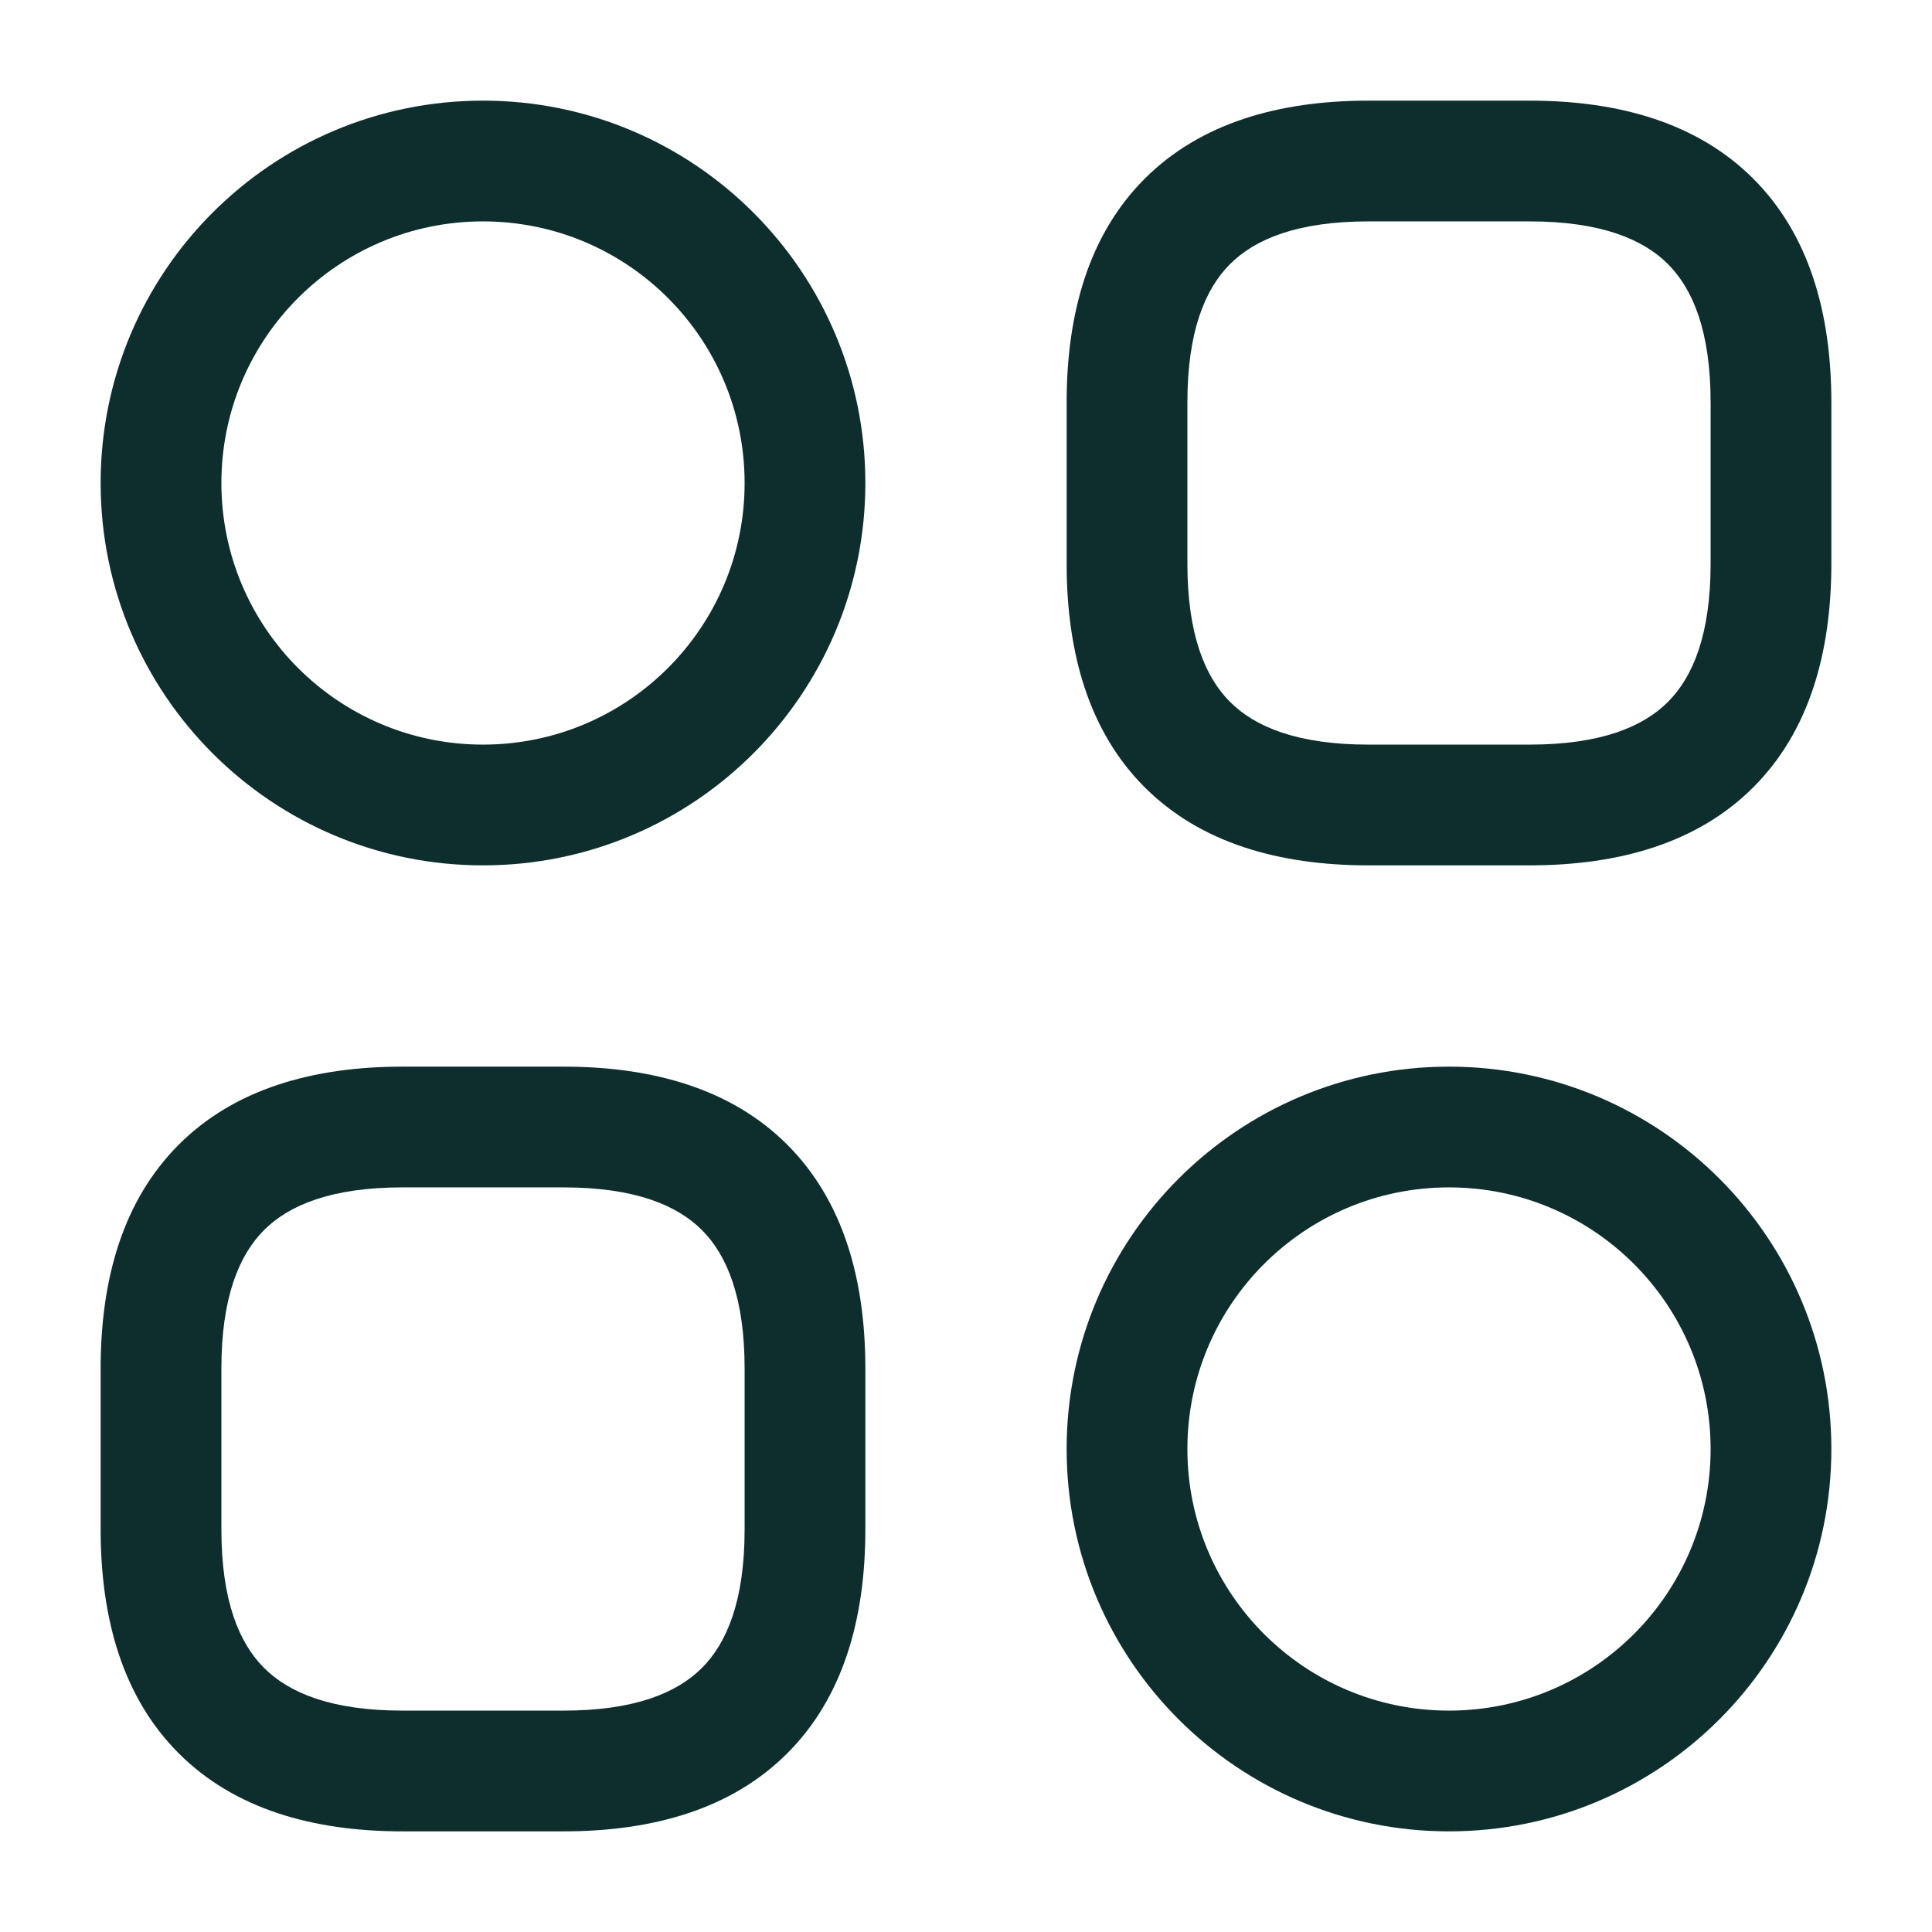
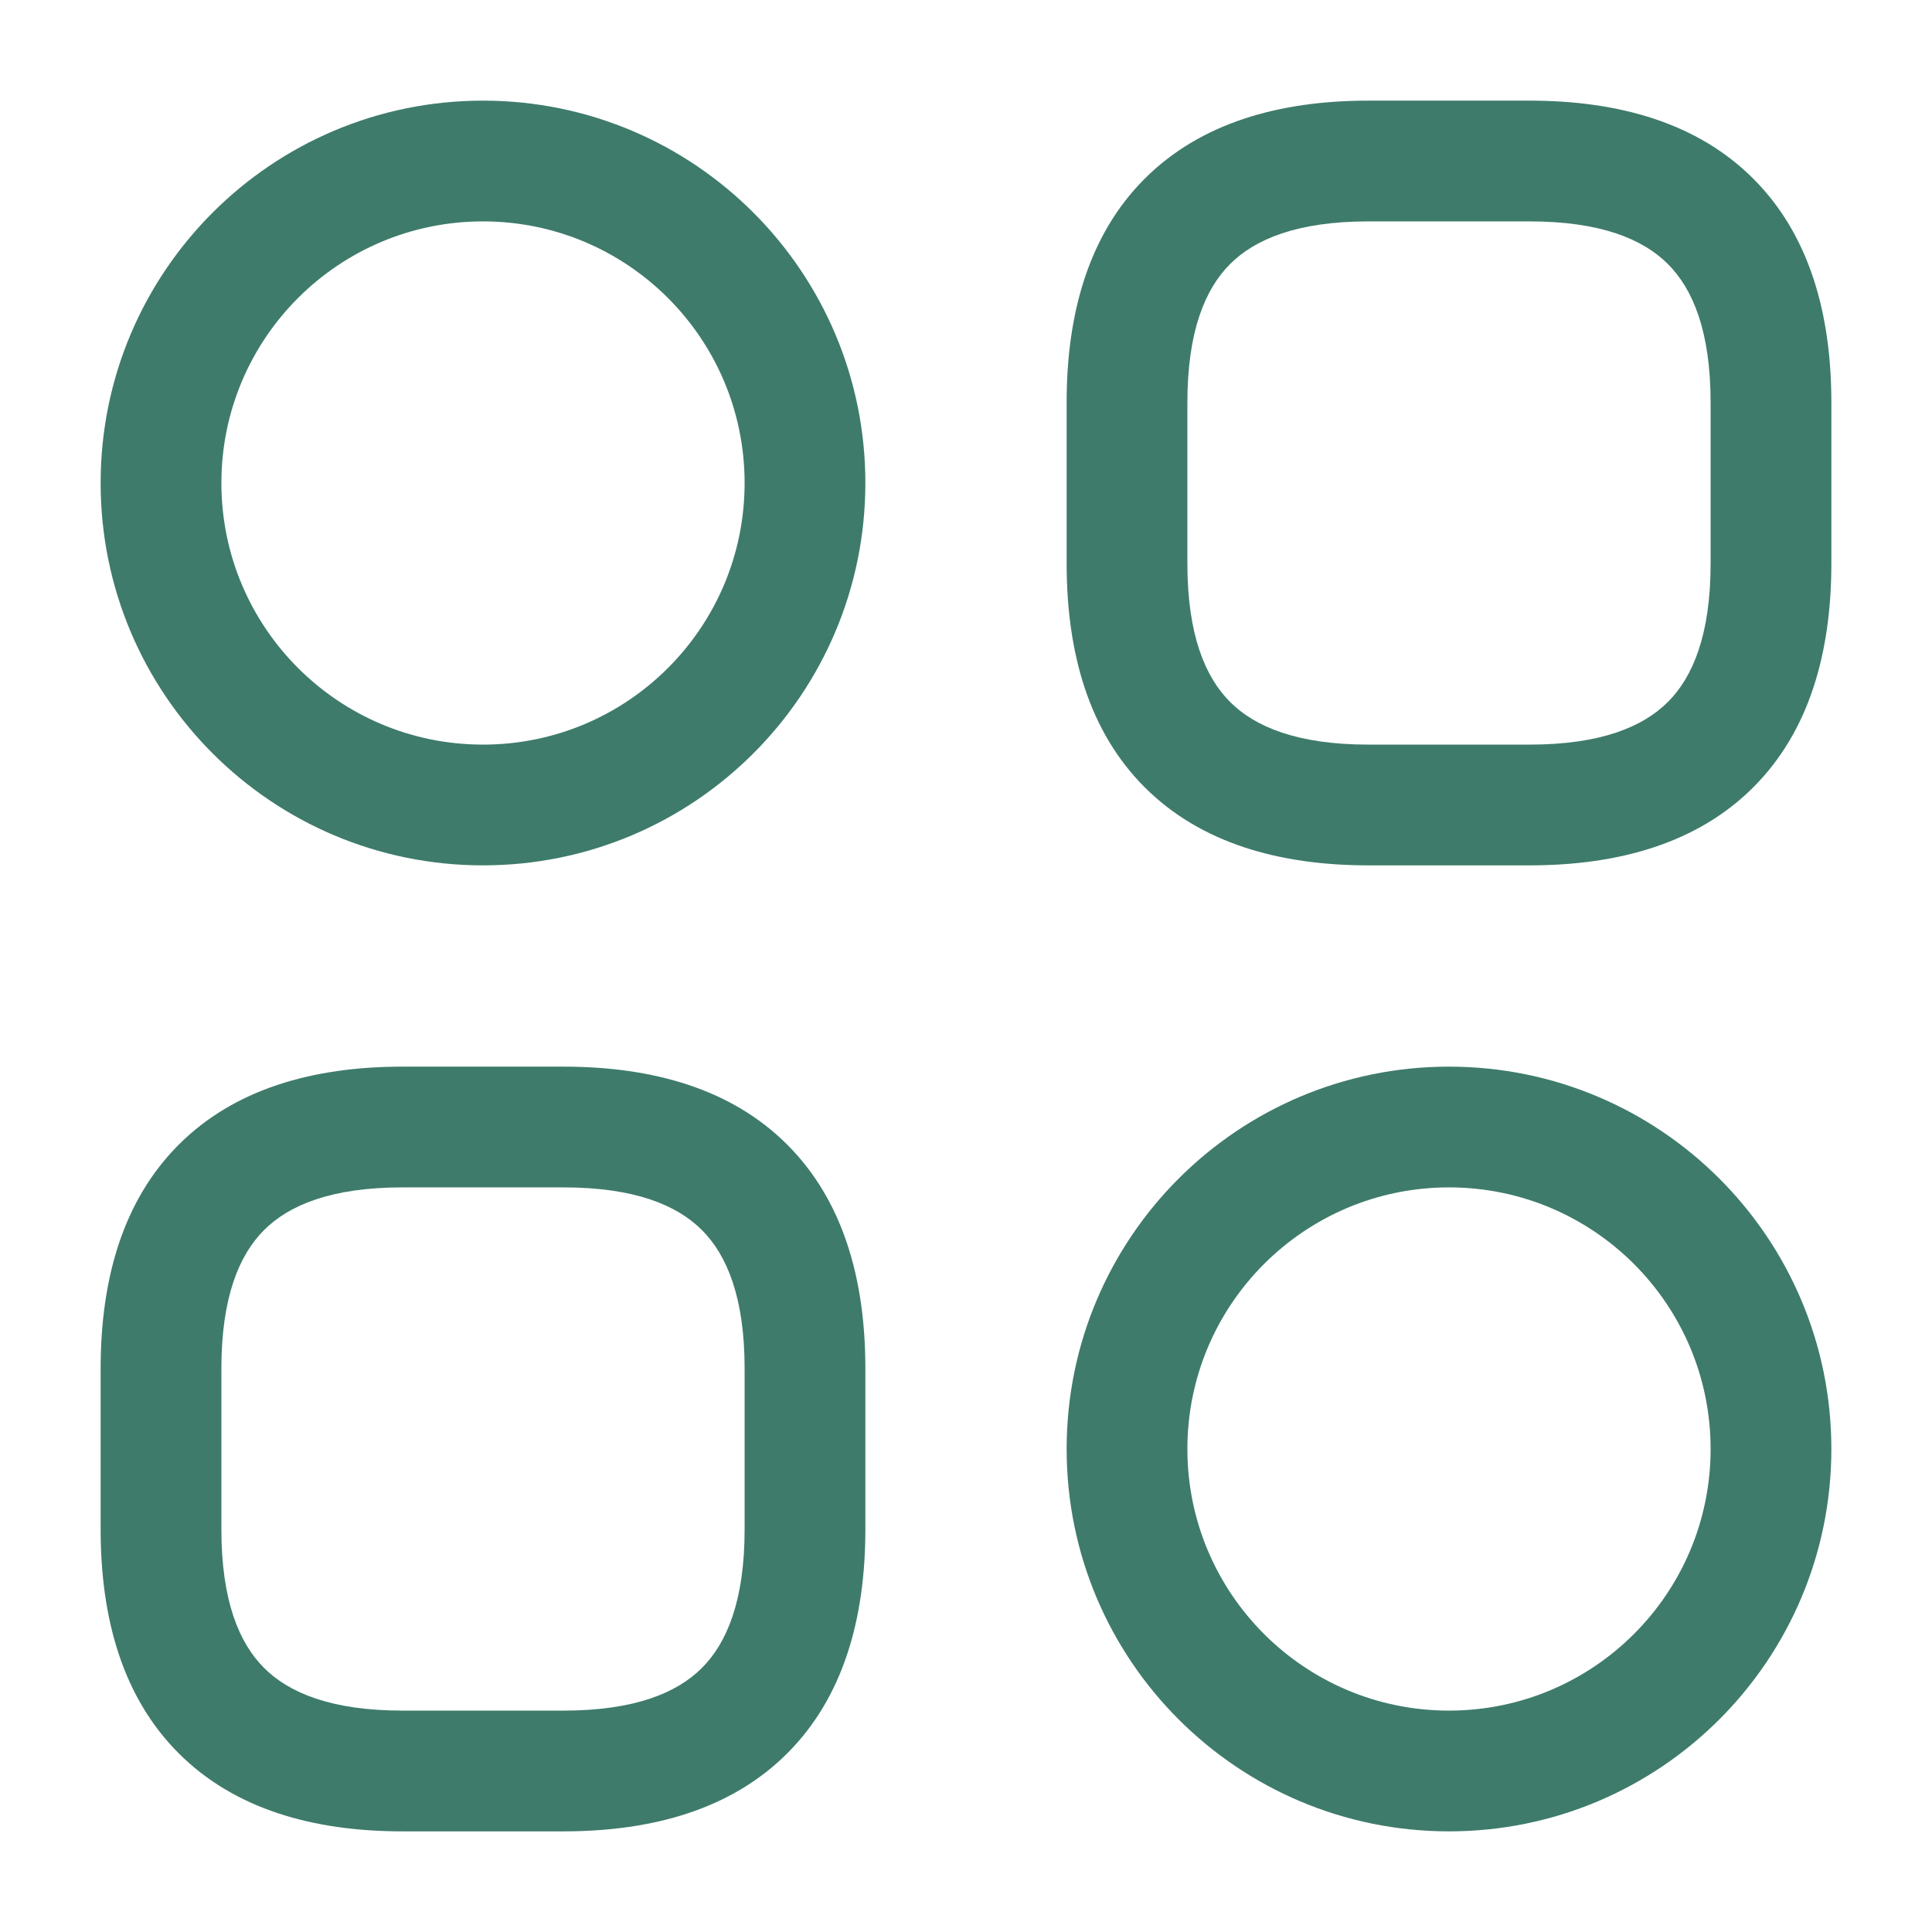
<svg xmlns="http://www.w3.org/2000/svg" width="22" height="22" viewBox="0 0 22 22" fill="none">
-   <path fill-rule="evenodd" clip-rule="evenodd" d="M13.035 2.035C13.668 1.402 14.561 1.146 15.583 1.146H17.417C18.439 1.146 19.333 1.402 19.965 2.035C20.598 2.667 20.854 3.561 20.854 4.583V6.417C20.854 7.439 20.598 8.333 19.965 8.965C19.333 9.598 18.439 9.854 17.417 9.854H15.583C14.561 9.854 13.668 9.598 13.035 8.965C12.402 8.333 12.146 7.439 12.146 6.417V4.583C12.146 3.561 12.402 2.667 13.035 2.035ZM14.007 3.007C13.723 3.291 13.521 3.773 13.521 4.583V6.417C13.521 7.227 13.723 7.709 14.007 7.993C14.291 8.277 14.773 8.479 15.583 8.479H17.417C18.227 8.479 18.709 8.277 18.993 7.993C19.277 7.709 19.479 7.227 19.479 6.417V4.583C19.479 3.773 19.277 3.291 18.993 3.007C18.709 2.723 18.227 2.521 17.417 2.521H15.583C14.773 2.521 14.291 2.723 14.007 3.007Z" fill="#0E2E2D" />
-   <path fill-rule="evenodd" clip-rule="evenodd" d="M2.035 13.035C2.667 12.402 3.561 12.146 4.583 12.146H6.417C7.439 12.146 8.333 12.402 8.965 13.035C9.598 13.668 9.854 14.561 9.854 15.583V17.417C9.854 18.439 9.598 19.333 8.965 19.965C8.333 20.598 7.439 20.854 6.417 20.854H4.583C3.561 20.854 2.667 20.598 2.035 19.965C1.402 19.333 1.146 18.439 1.146 17.417V15.583C1.146 14.561 1.402 13.668 2.035 13.035ZM3.007 14.007C2.723 14.291 2.521 14.773 2.521 15.583V17.417C2.521 18.227 2.723 18.709 3.007 18.993C3.291 19.277 3.773 19.479 4.583 19.479H6.417C7.227 19.479 7.709 19.277 7.993 18.993C8.277 18.709 8.479 18.227 8.479 17.417V15.583C8.479 14.773 8.277 14.291 7.993 14.007C7.709 13.723 7.227 13.521 6.417 13.521H4.583C3.773 13.521 3.291 13.723 3.007 14.007Z" fill="#0E2E2D" />
-   <path fill-rule="evenodd" clip-rule="evenodd" d="M5.5 2.521C3.855 2.521 2.521 3.855 2.521 5.5C2.521 7.145 3.855 8.479 5.5 8.479C7.145 8.479 8.479 7.145 8.479 5.5C8.479 3.855 7.145 2.521 5.5 2.521ZM1.146 5.5C1.146 3.095 3.095 1.146 5.5 1.146C7.905 1.146 9.854 3.095 9.854 5.5C9.854 7.905 7.905 9.854 5.5 9.854C3.095 9.854 1.146 7.905 1.146 5.5Z" fill="#0E2E2D" />
-   <path fill-rule="evenodd" clip-rule="evenodd" d="M16.5 13.521C14.855 13.521 13.521 14.855 13.521 16.5C13.521 18.145 14.855 19.479 16.5 19.479C18.145 19.479 19.479 18.145 19.479 16.5C19.479 14.855 18.145 13.521 16.5 13.521ZM12.146 16.5C12.146 14.095 14.095 12.146 16.5 12.146C18.905 12.146 20.854 14.095 20.854 16.5C20.854 18.905 18.905 20.854 16.5 20.854C14.095 20.854 12.146 18.905 12.146 16.5Z" fill="#0E2E2D" />
+   <path fill-rule="evenodd" clip-rule="evenodd" d="M13.035 2.035C13.668 1.402 14.561 1.146 15.583 1.146H17.417C18.439 1.146 19.333 1.402 19.965 2.035C20.598 2.667 20.854 3.561 20.854 4.583V6.417C20.854 7.439 20.598 8.333 19.965 8.965C19.333 9.598 18.439 9.854 17.417 9.854H15.583C14.561 9.854 13.668 9.598 13.035 8.965C12.402 8.333 12.146 7.439 12.146 6.417V4.583C12.146 3.561 12.402 2.667 13.035 2.035ZM14.007 3.007C13.723 3.291 13.521 3.773 13.521 4.583V6.417C13.521 7.227 13.723 7.709 14.007 7.993C14.291 8.277 14.773 8.479 15.583 8.479H17.417C18.227 8.479 18.709 8.277 18.993 7.993C19.277 7.709 19.479 7.227 19.479 6.417V4.583C19.479 3.773 19.277 3.291 18.993 3.007C18.709 2.723 18.227 2.521 17.417 2.521H15.583C14.773 2.521 14.291 2.723 14.007 3.007Z" fill="#3E7B6B" />
+   <path fill-rule="evenodd" clip-rule="evenodd" d="M2.035 13.035C2.667 12.402 3.561 12.146 4.583 12.146H6.417C7.439 12.146 8.333 12.402 8.965 13.035C9.598 13.668 9.854 14.561 9.854 15.583V17.417C9.854 18.439 9.598 19.333 8.965 19.965C8.333 20.598 7.439 20.854 6.417 20.854H4.583C3.561 20.854 2.667 20.598 2.035 19.965C1.402 19.333 1.146 18.439 1.146 17.417V15.583C1.146 14.561 1.402 13.668 2.035 13.035ZM3.007 14.007C2.723 14.291 2.521 14.773 2.521 15.583V17.417C2.521 18.227 2.723 18.709 3.007 18.993C3.291 19.277 3.773 19.479 4.583 19.479H6.417C7.227 19.479 7.709 19.277 7.993 18.993C8.277 18.709 8.479 18.227 8.479 17.417V15.583C8.479 14.773 8.277 14.291 7.993 14.007C7.709 13.723 7.227 13.521 6.417 13.521H4.583C3.773 13.521 3.291 13.723 3.007 14.007Z" fill="#3E7B6B" />
+   <path fill-rule="evenodd" clip-rule="evenodd" d="M5.5 2.521C3.855 2.521 2.521 3.855 2.521 5.5C2.521 7.145 3.855 8.479 5.5 8.479C7.145 8.479 8.479 7.145 8.479 5.5C8.479 3.855 7.145 2.521 5.5 2.521ZM1.146 5.5C1.146 3.095 3.095 1.146 5.5 1.146C7.905 1.146 9.854 3.095 9.854 5.5C9.854 7.905 7.905 9.854 5.5 9.854C3.095 9.854 1.146 7.905 1.146 5.5Z" fill="#3E7B6B" />
+   <path fill-rule="evenodd" clip-rule="evenodd" d="M16.5 13.521C14.855 13.521 13.521 14.855 13.521 16.5C13.521 18.145 14.855 19.479 16.5 19.479C18.145 19.479 19.479 18.145 19.479 16.5C19.479 14.855 18.145 13.521 16.5 13.521ZM12.146 16.5C12.146 14.095 14.095 12.146 16.5 12.146C18.905 12.146 20.854 14.095 20.854 16.5C20.854 18.905 18.905 20.854 16.5 20.854C14.095 20.854 12.146 18.905 12.146 16.5Z" fill="#3E7B6B" />
</svg>
